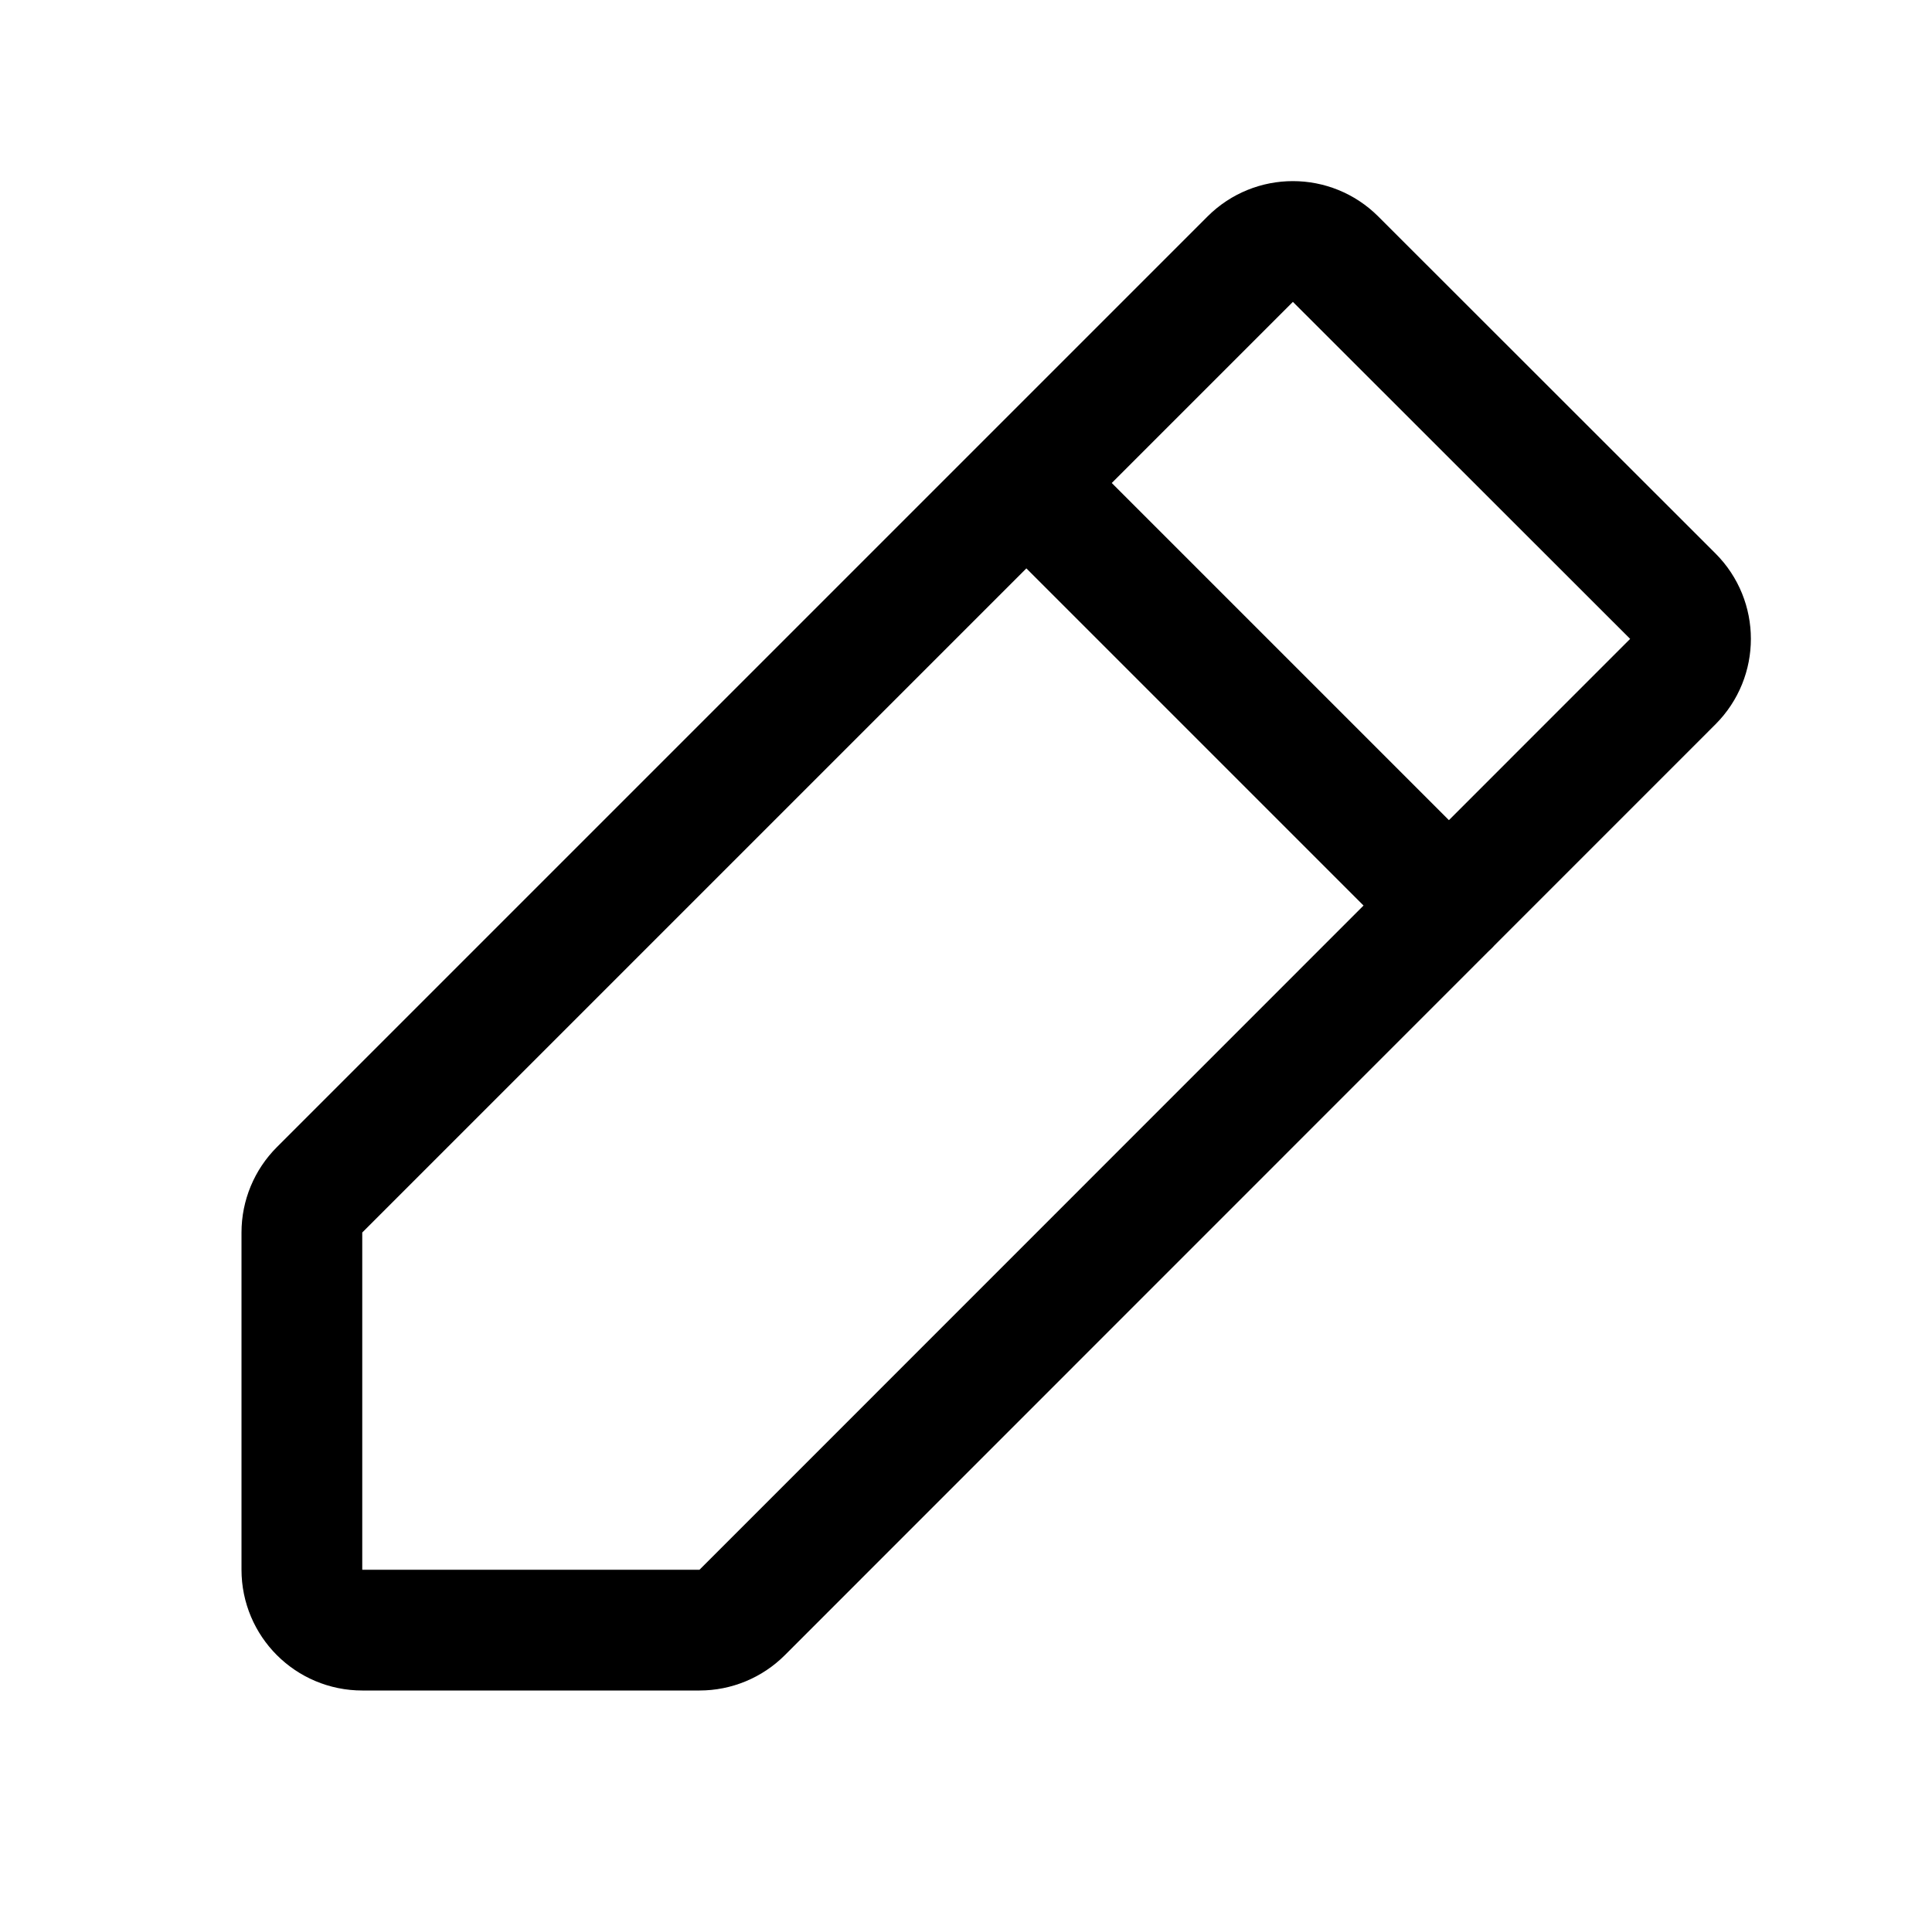
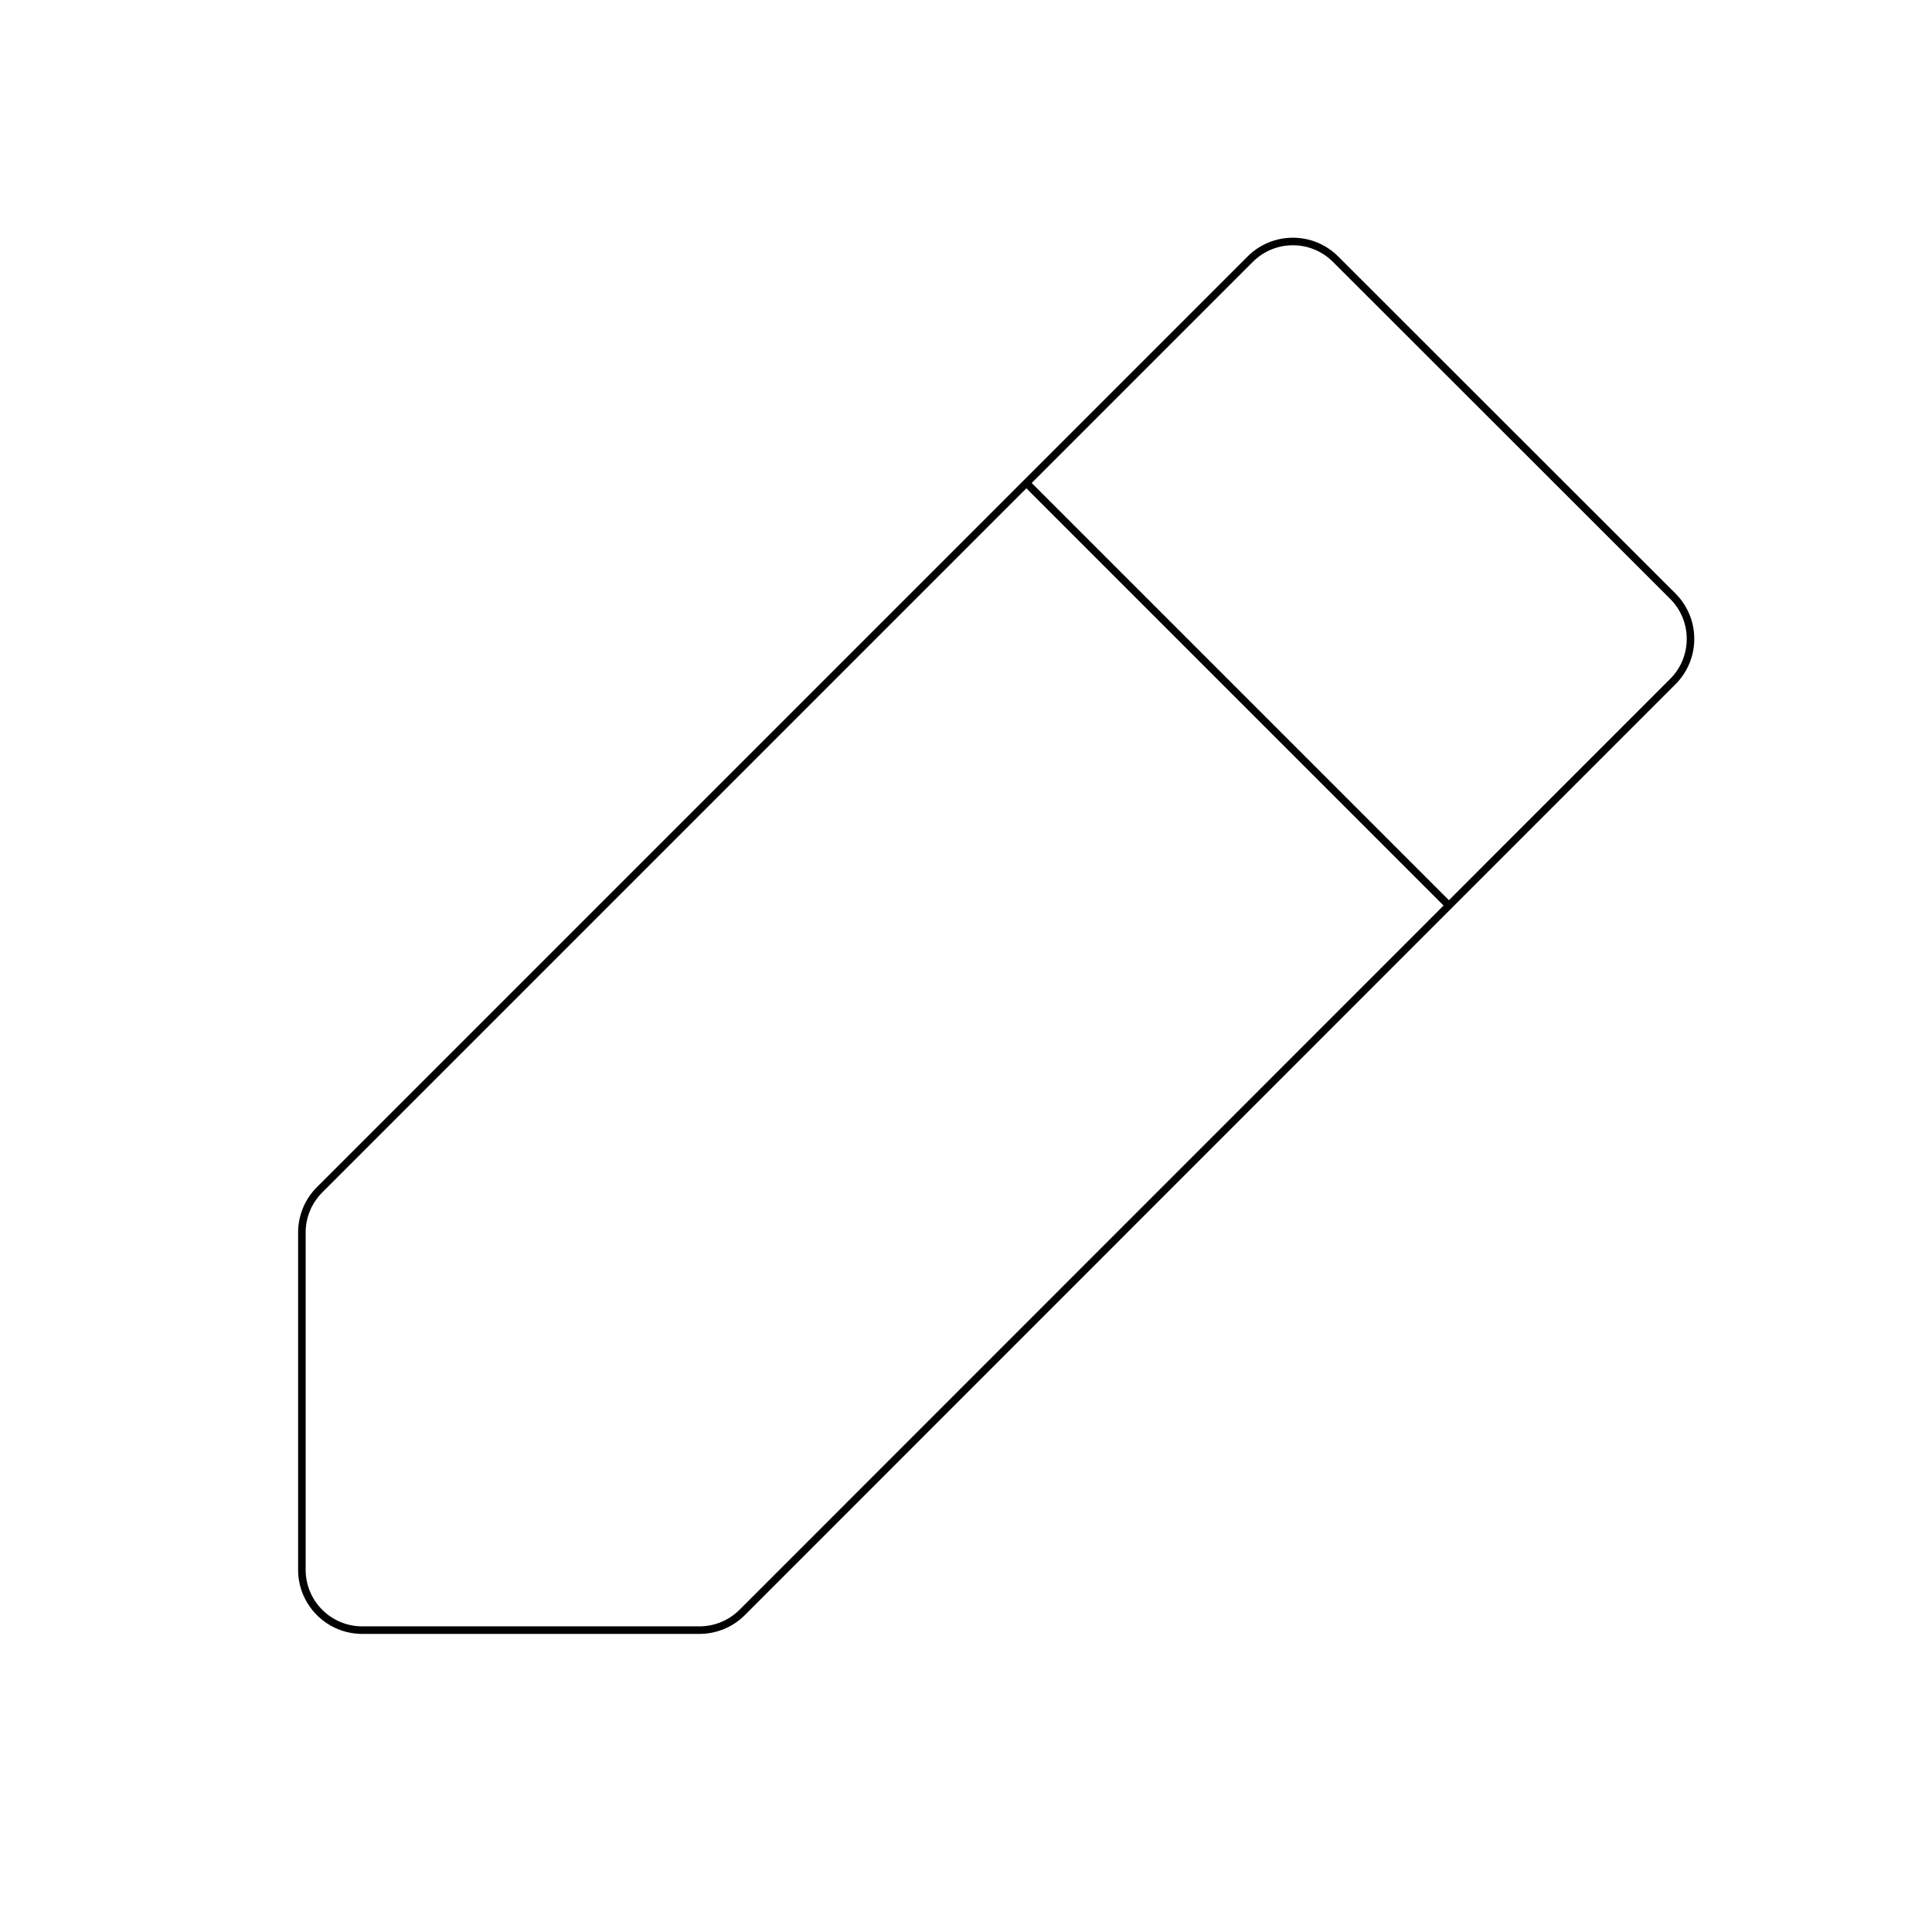
<svg xmlns="http://www.w3.org/2000/svg" viewBox="0 0 256 256">
  <path fill="none" d="M0 0h256v256H0z" />
-   <path d="M92.69 216H48a8 8 0 0 1-8-8v-44.69a8 8 0 0 1 2.34-5.65L165.66 34.34a8 8 0 0 1 11.31 0L221.66 79a8 8 0 0 1 0 11.31L98.34 213.66a8 8 0 0 1-5.65 2.34ZM136 64l56 56" fill="none" stroke="currentColor" stroke-linecap="round" stroke-linejoin="round" stroke-width="16" />
+   <path d="M92.69 216H48a8 8 0 0 1-8-8v-44.69a8 8 0 0 1 2.34-5.65L165.66 34.34a8 8 0 0 1 11.31 0L221.66 79a8 8 0 0 1 0 11.31L98.34 213.66a8 8 0 0 1-5.65 2.34ZM136 64l56 56" fill="none" stroke="currentColor" stroke-linecap="round" stroke-linejoin="round" />
</svg>
